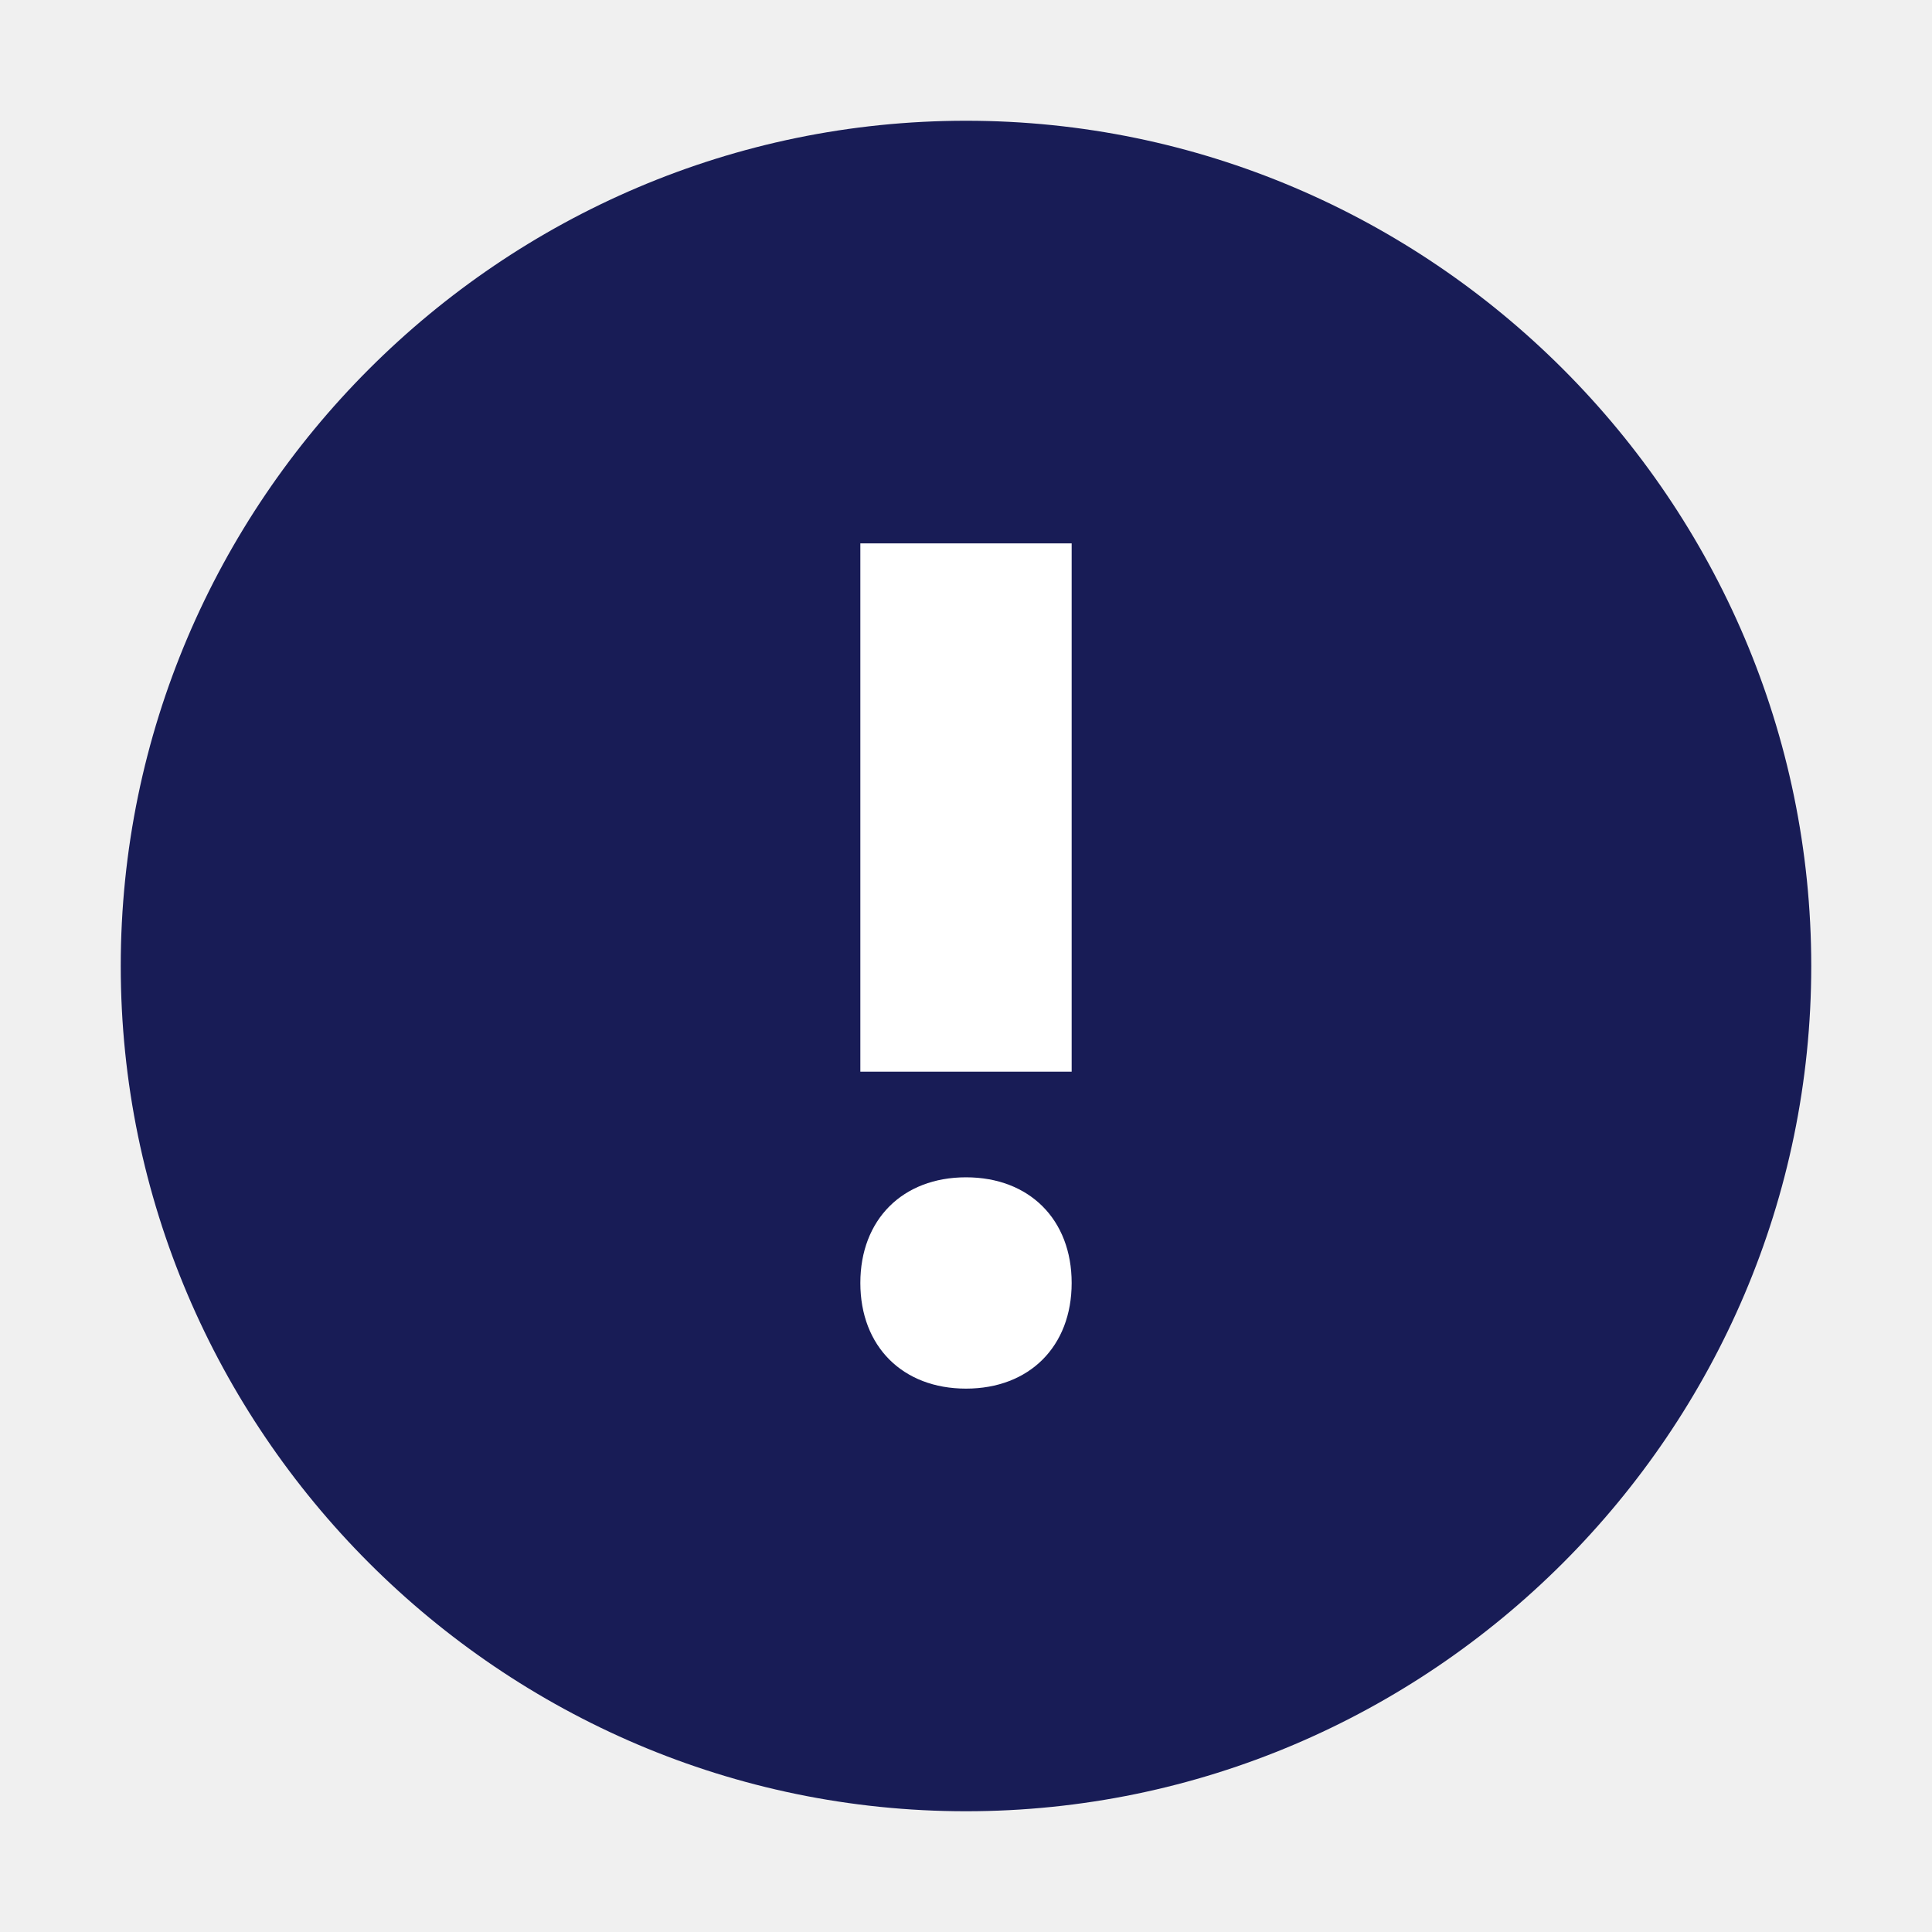
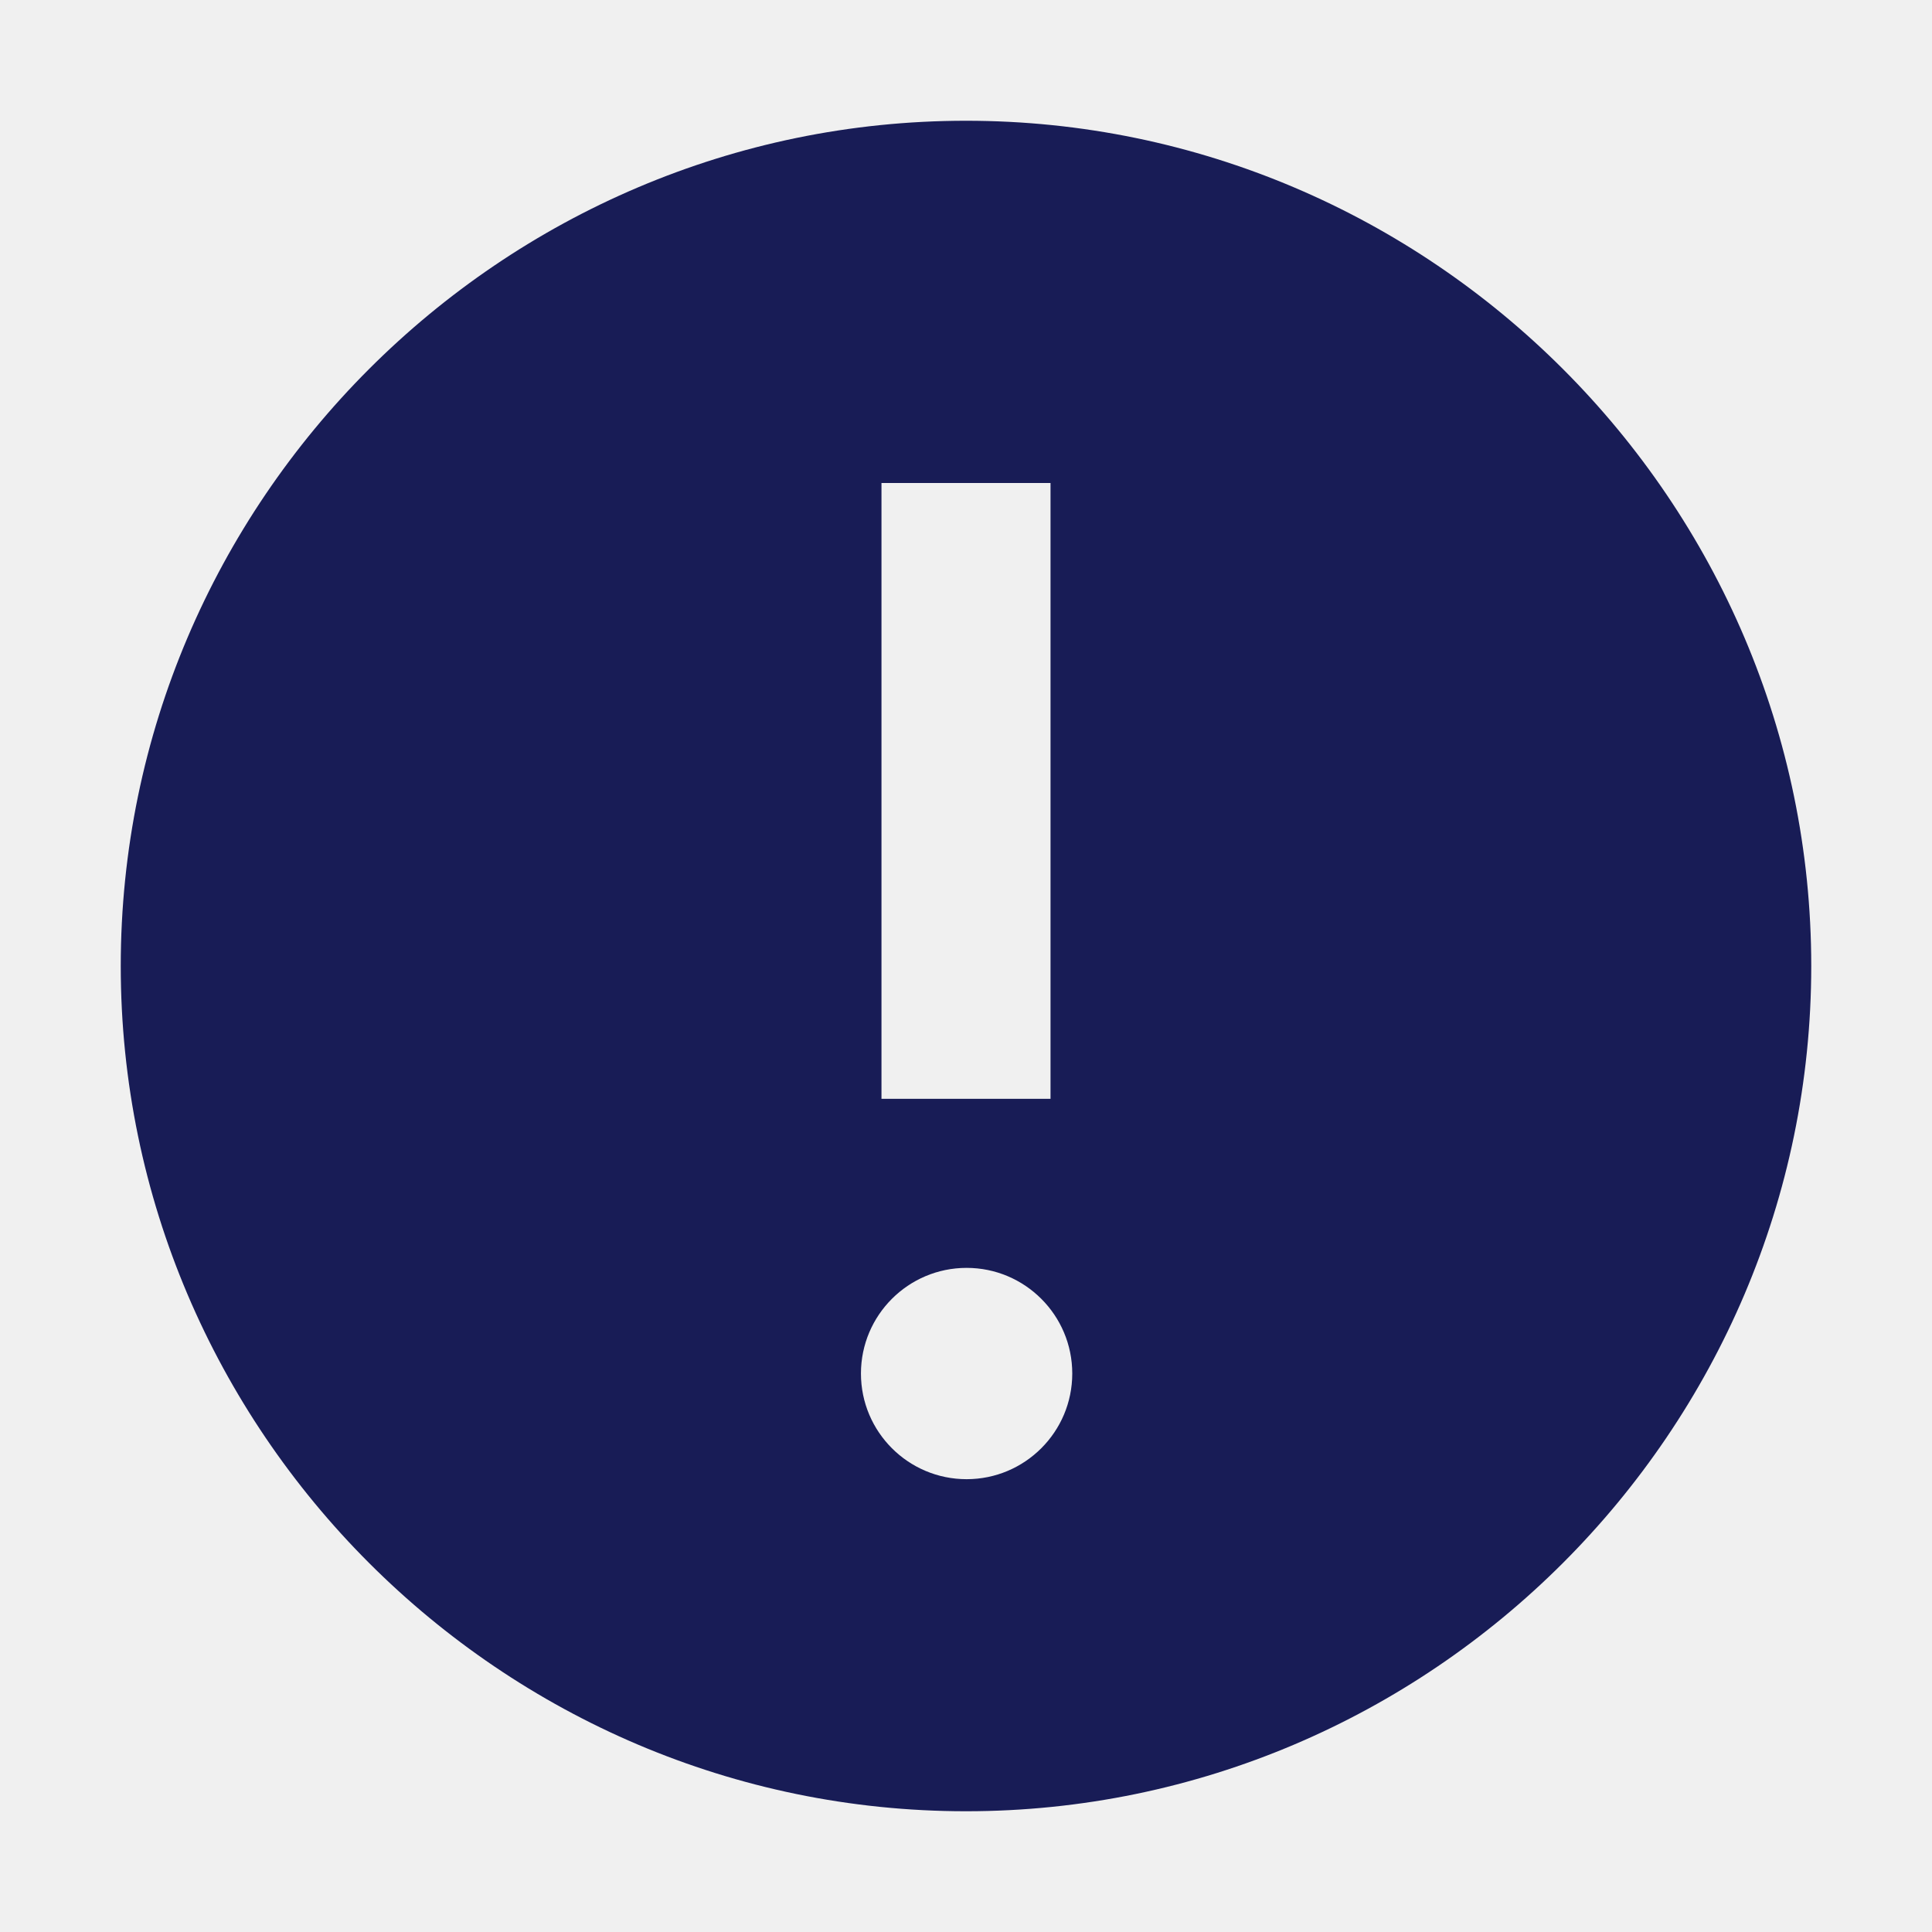
- <svg xmlns="http://www.w3.org/2000/svg" version="1.1" id="Layer_1" x="0px" y="0px" viewBox="0 0 16 16" enable-background="new 0 0 16 16" xml:space="preserve">
-   <g id="Icon_x2F_UI_x2F_Validation_x2F_Exclamation">
-     <g id="Oval-Fill">
-       <path id="path-1_1_" fill="#181C56" d="M8,1c-3.85,0-7,3.15-7,7s3.15,7,7,7s7-3.15,7-7S11.85,1,8,1L8,1z" />
-     </g>
-     <path id="Icon-Fill" fill="#FFFFFF" d="M8,11.5c-0.525,0-0.875-0.35-0.875-0.875s0.35-0.875,0.875-0.875   s0.875,0.35,0.875,0.875S8.525,11.5,8,11.5z M8.875,8.875h-1.75v-4.375h1.75V8.875z" />
-   </g>
+ <svg xmlns="http://www.w3.org/2000/svg" version="1.1" id="Layer_1" x="0px" y="0px" width="16px" height="16px" viewBox="0 0 16 16" enable-background="new 0 0 16 16" xml:space="preserve">
+   <path fill-rule="evenodd" clip-rule="evenodd" fill="#181C56" d="M8,1C4.15,1,1,4.15,1,8s3.15,7,7,7s7-3.15,7-7  S11.85,1,8,1z M7.3,4h1.4v5.1H7.3V4z M8.005,12.25c-0.483,0-0.875-0.392-0.875-0.875  s0.392-0.875,0.875-0.875c0.483,0,0.875,0.392,0.875,0.875S8.488,12.25,8.005,12.25z" />
</svg>
